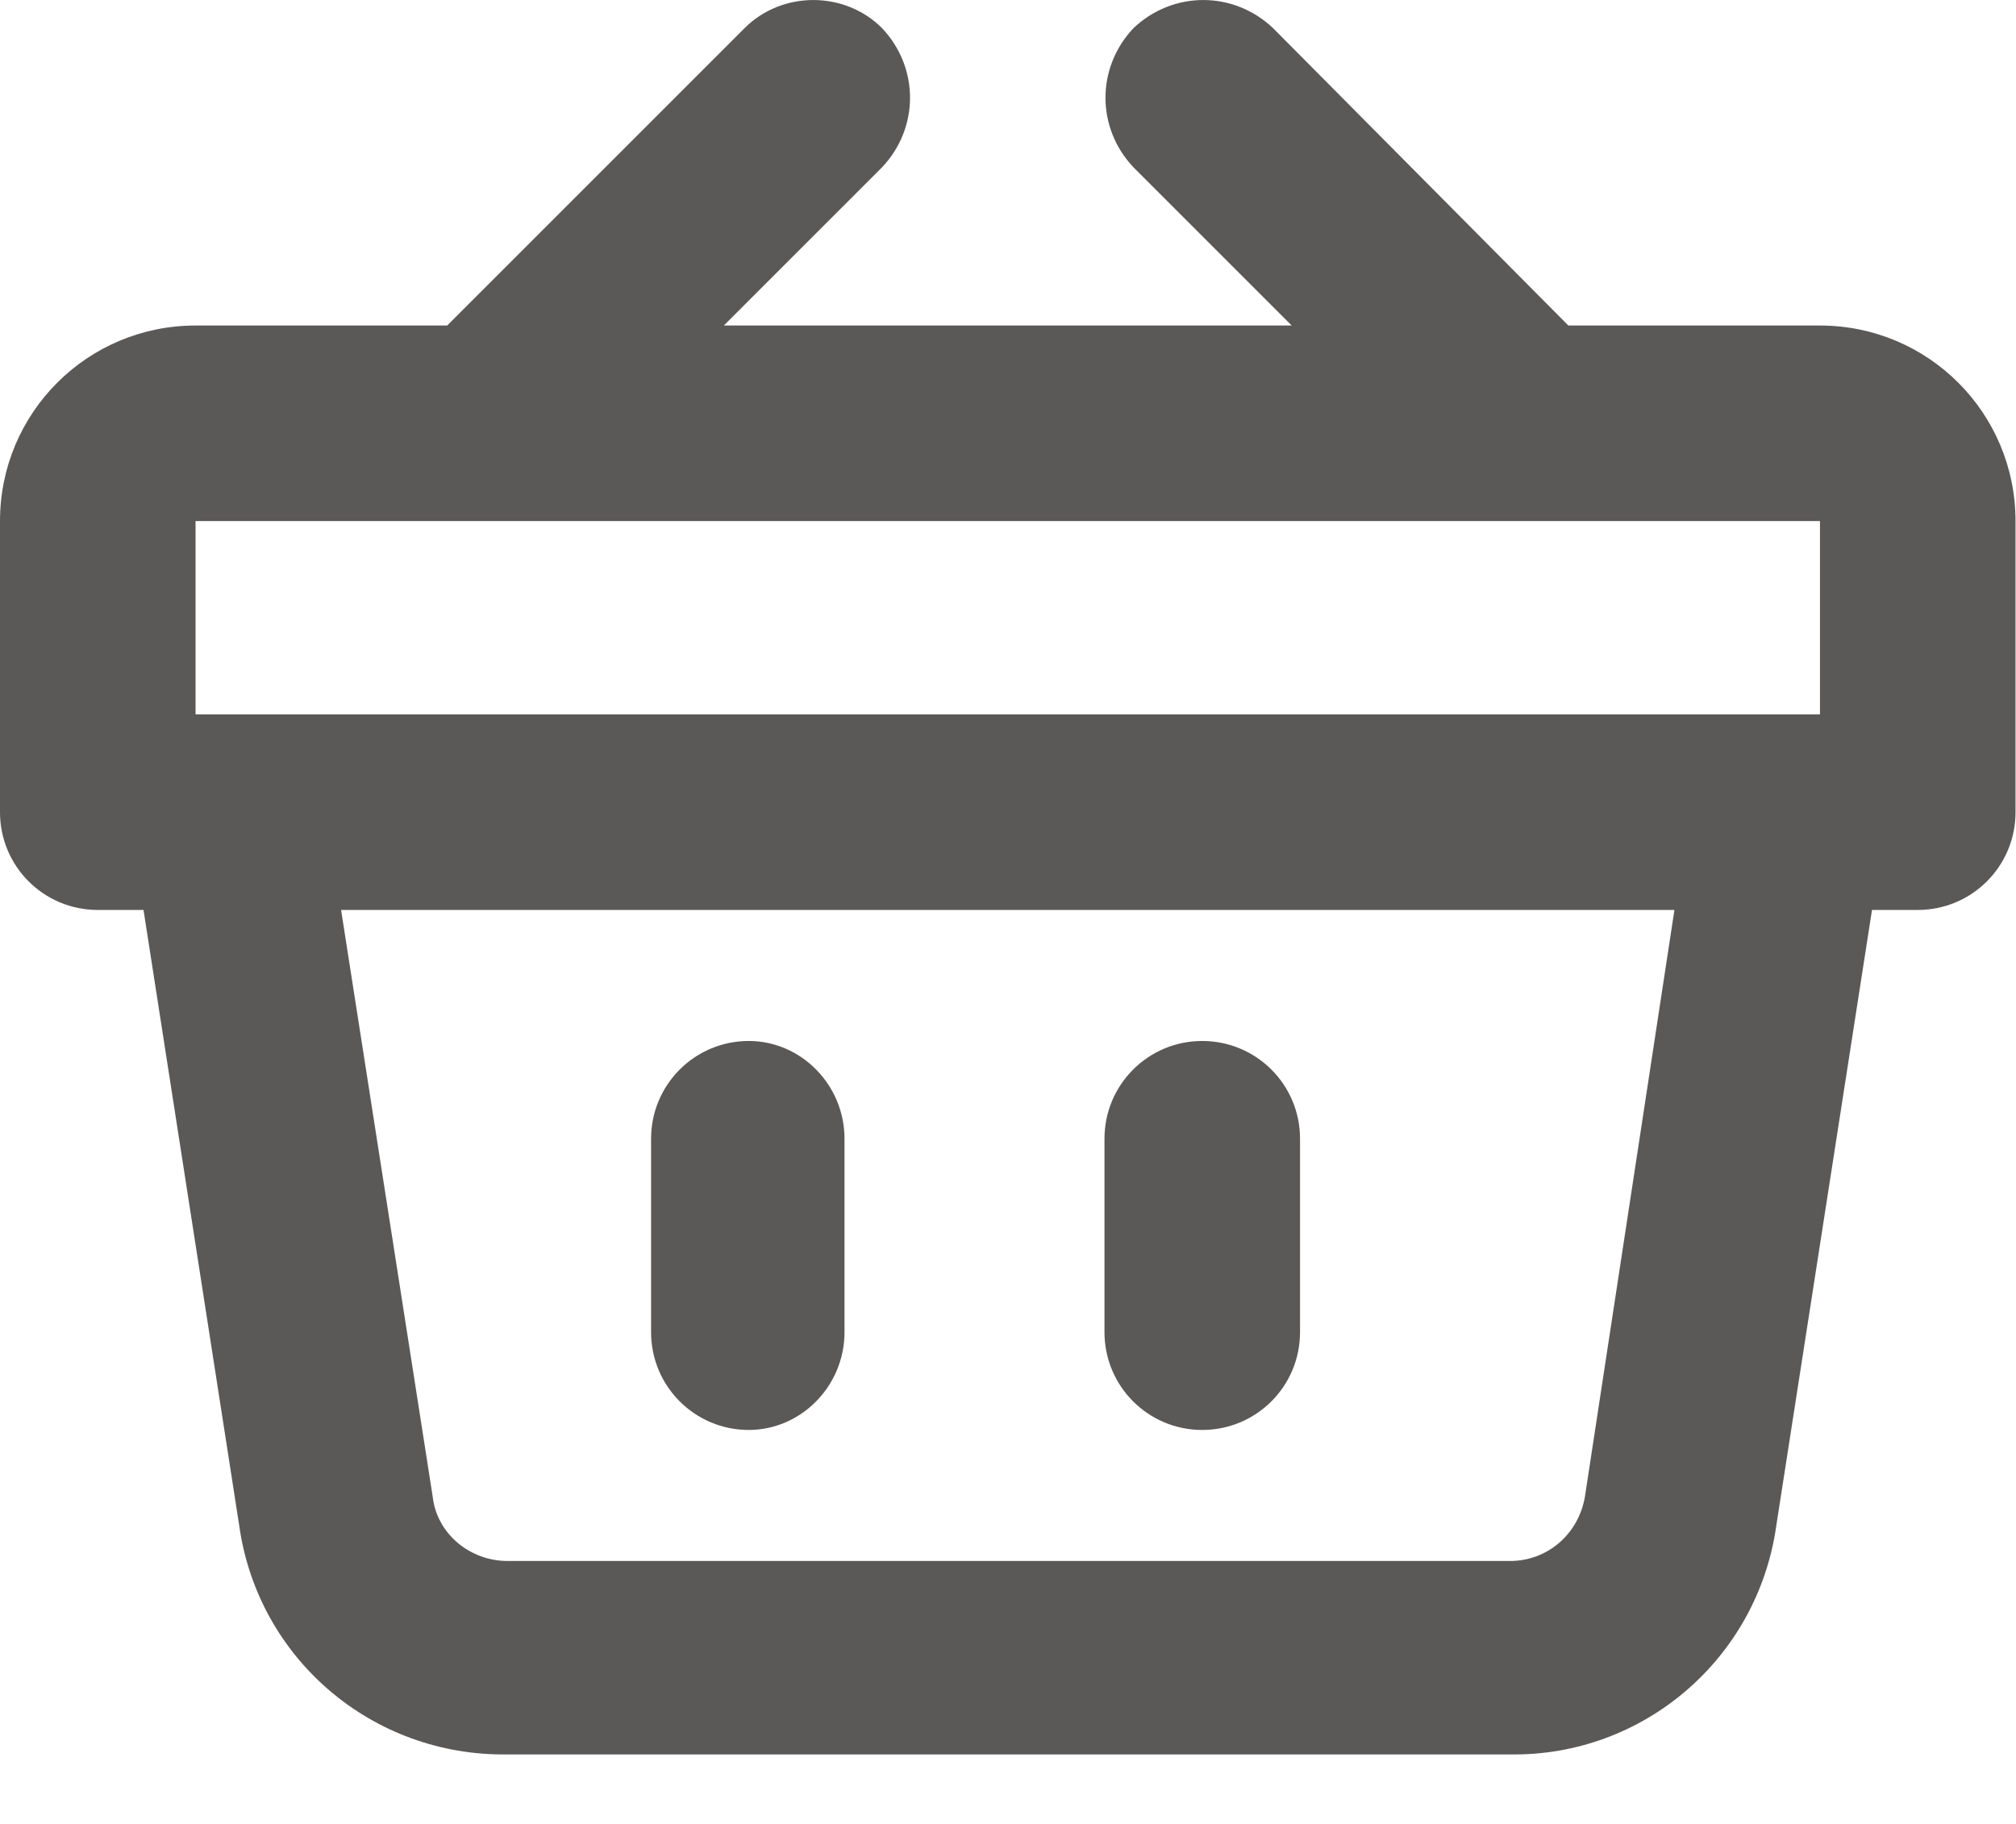
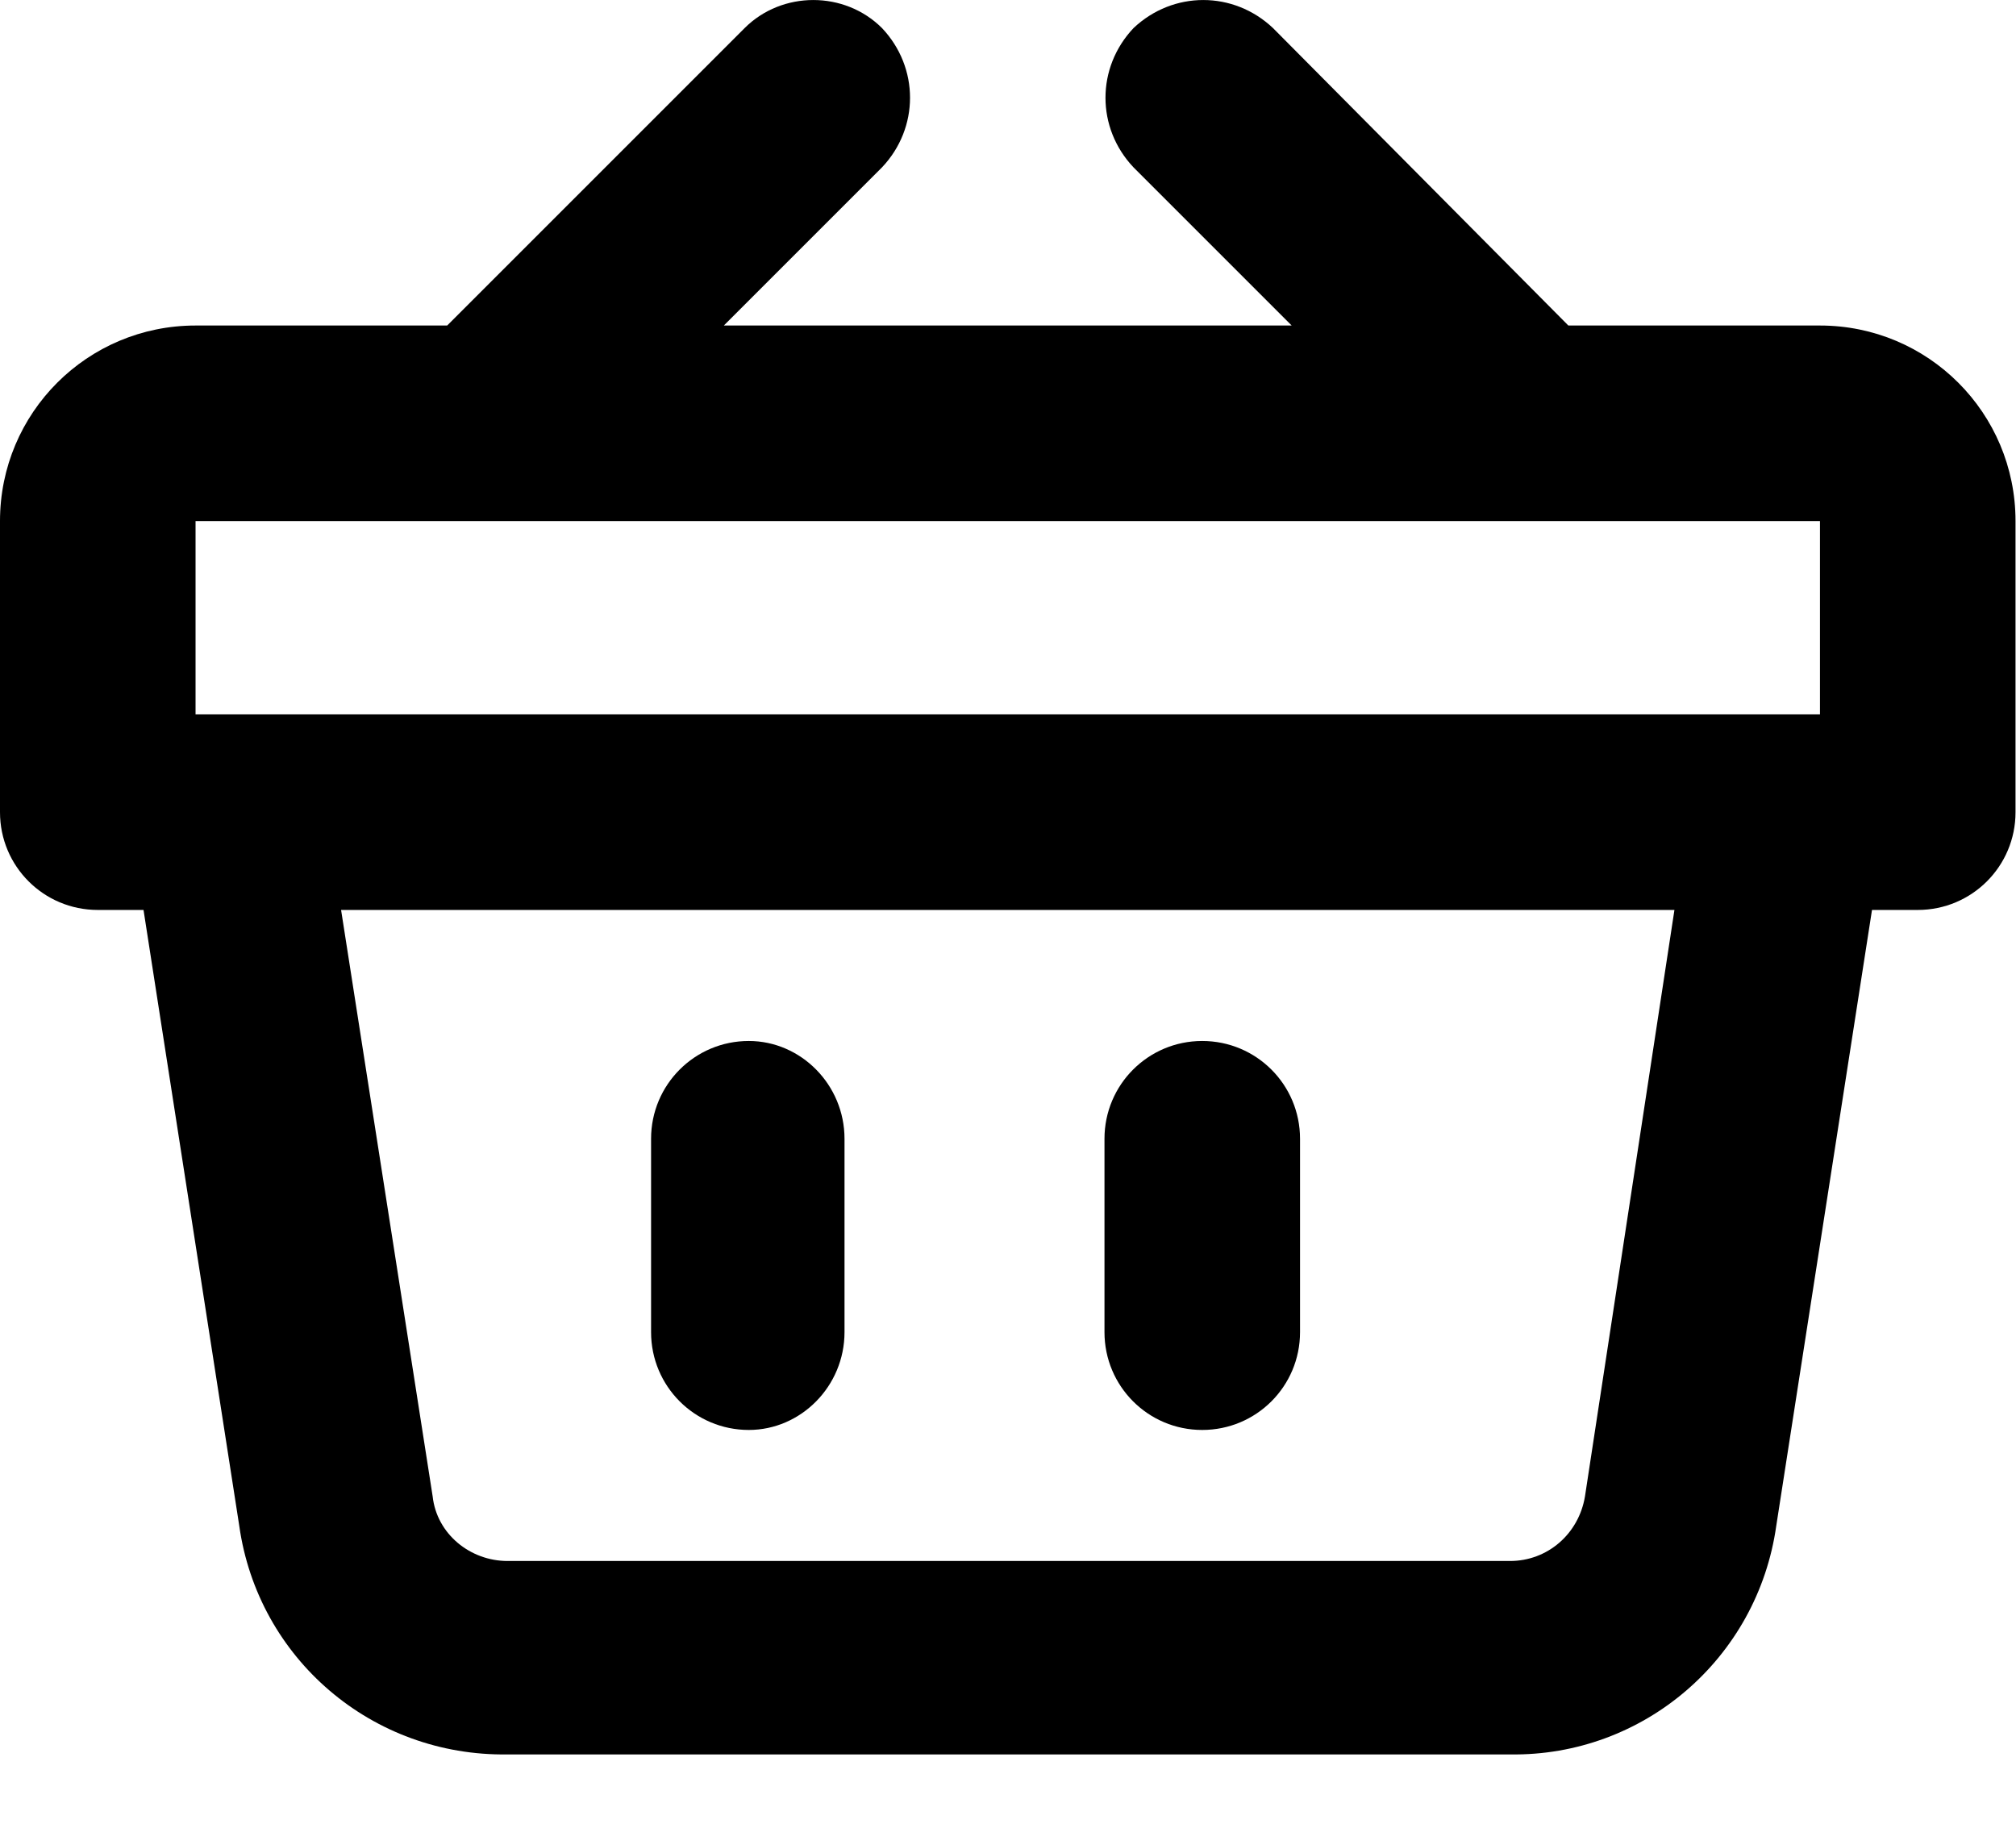
<svg xmlns="http://www.w3.org/2000/svg" width="21" height="19" viewBox="0 0 21 19" fill="none">
-   <path d="M18.958 3.391H16.337L13.26 0.292C12.848 -0.097 12.22 -0.097 11.808 0.292C11.418 0.704 11.418 1.333 11.808 1.744L13.455 3.391H7.54L9.187 1.744C9.577 1.333 9.577 0.704 9.187 0.292C8.797 -0.097 8.147 -0.097 7.757 0.292L4.658 3.391H2.037C0.91 3.391 0 4.301 0 5.428V8.461C0 9.024 0.455 9.479 1.018 9.479H1.495L2.492 15.893C2.687 17.279 3.878 18.297 5.287 18.276H15.73C17.117 18.297 18.308 17.279 18.503 15.893L19.5 9.479H19.977C20.54 9.479 20.995 9.024 20.995 8.461V5.428C20.995 4.301 20.085 3.391 18.958 3.391ZM2.037 7.442V5.428H18.958V7.442H2.037ZM17.442 9.479L16.51 15.589C16.445 15.979 16.12 16.261 15.73 16.261H5.287C4.897 16.261 4.55 15.979 4.507 15.589L3.553 9.479H17.442ZM6.782 13.877V11.863C6.782 11.299 7.237 10.844 7.8 10.844C8.342 10.844 8.797 11.299 8.797 11.863V13.877C8.797 14.441 8.342 14.896 7.8 14.896C7.237 14.896 6.782 14.441 6.782 13.877ZM11.505 13.877V11.863C11.505 11.299 11.96 10.844 12.523 10.844C13.087 10.844 13.542 11.299 13.542 11.863V13.877C13.542 14.441 13.087 14.896 12.523 14.896C11.96 14.896 11.505 14.441 11.505 13.877Z" fill="#5B5858" />
+   <path d="M18.958 3.391H16.337L13.26 0.292C12.848 -0.097 12.22 -0.097 11.808 0.292C11.418 0.704 11.418 1.333 11.808 1.744L13.455 3.391H7.54L9.187 1.744C9.577 1.333 9.577 0.704 9.187 0.292C8.797 -0.097 8.147 -0.097 7.757 0.292L4.658 3.391H2.037C0.91 3.391 0 4.301 0 5.428V8.461C0 9.024 0.455 9.479 1.018 9.479H1.495L2.492 15.893C2.687 17.279 3.878 18.297 5.287 18.276H15.73C17.117 18.297 18.308 17.279 18.503 15.893L19.5 9.479H19.977C20.54 9.479 20.995 9.024 20.995 8.461V5.428C20.995 4.301 20.085 3.391 18.958 3.391ZM2.037 7.442V5.428H18.958V7.442H2.037ZM17.442 9.479L16.51 15.589C16.445 15.979 16.12 16.261 15.73 16.261H5.287C4.897 16.261 4.55 15.979 4.507 15.589L3.553 9.479H17.442ZM6.782 13.877V11.863C6.782 11.299 7.237 10.844 7.8 10.844C8.342 10.844 8.797 11.299 8.797 11.863V13.877C8.797 14.441 8.342 14.896 7.8 14.896C7.237 14.896 6.782 14.441 6.782 13.877ZM11.505 13.877V11.863C11.505 11.299 11.96 10.844 12.523 10.844C13.087 10.844 13.542 11.299 13.542 11.863V13.877C13.542 14.441 13.087 14.896 12.523 14.896C11.96 14.896 11.505 14.441 11.505 13.877Z" fill="#000000" />
</svg>
